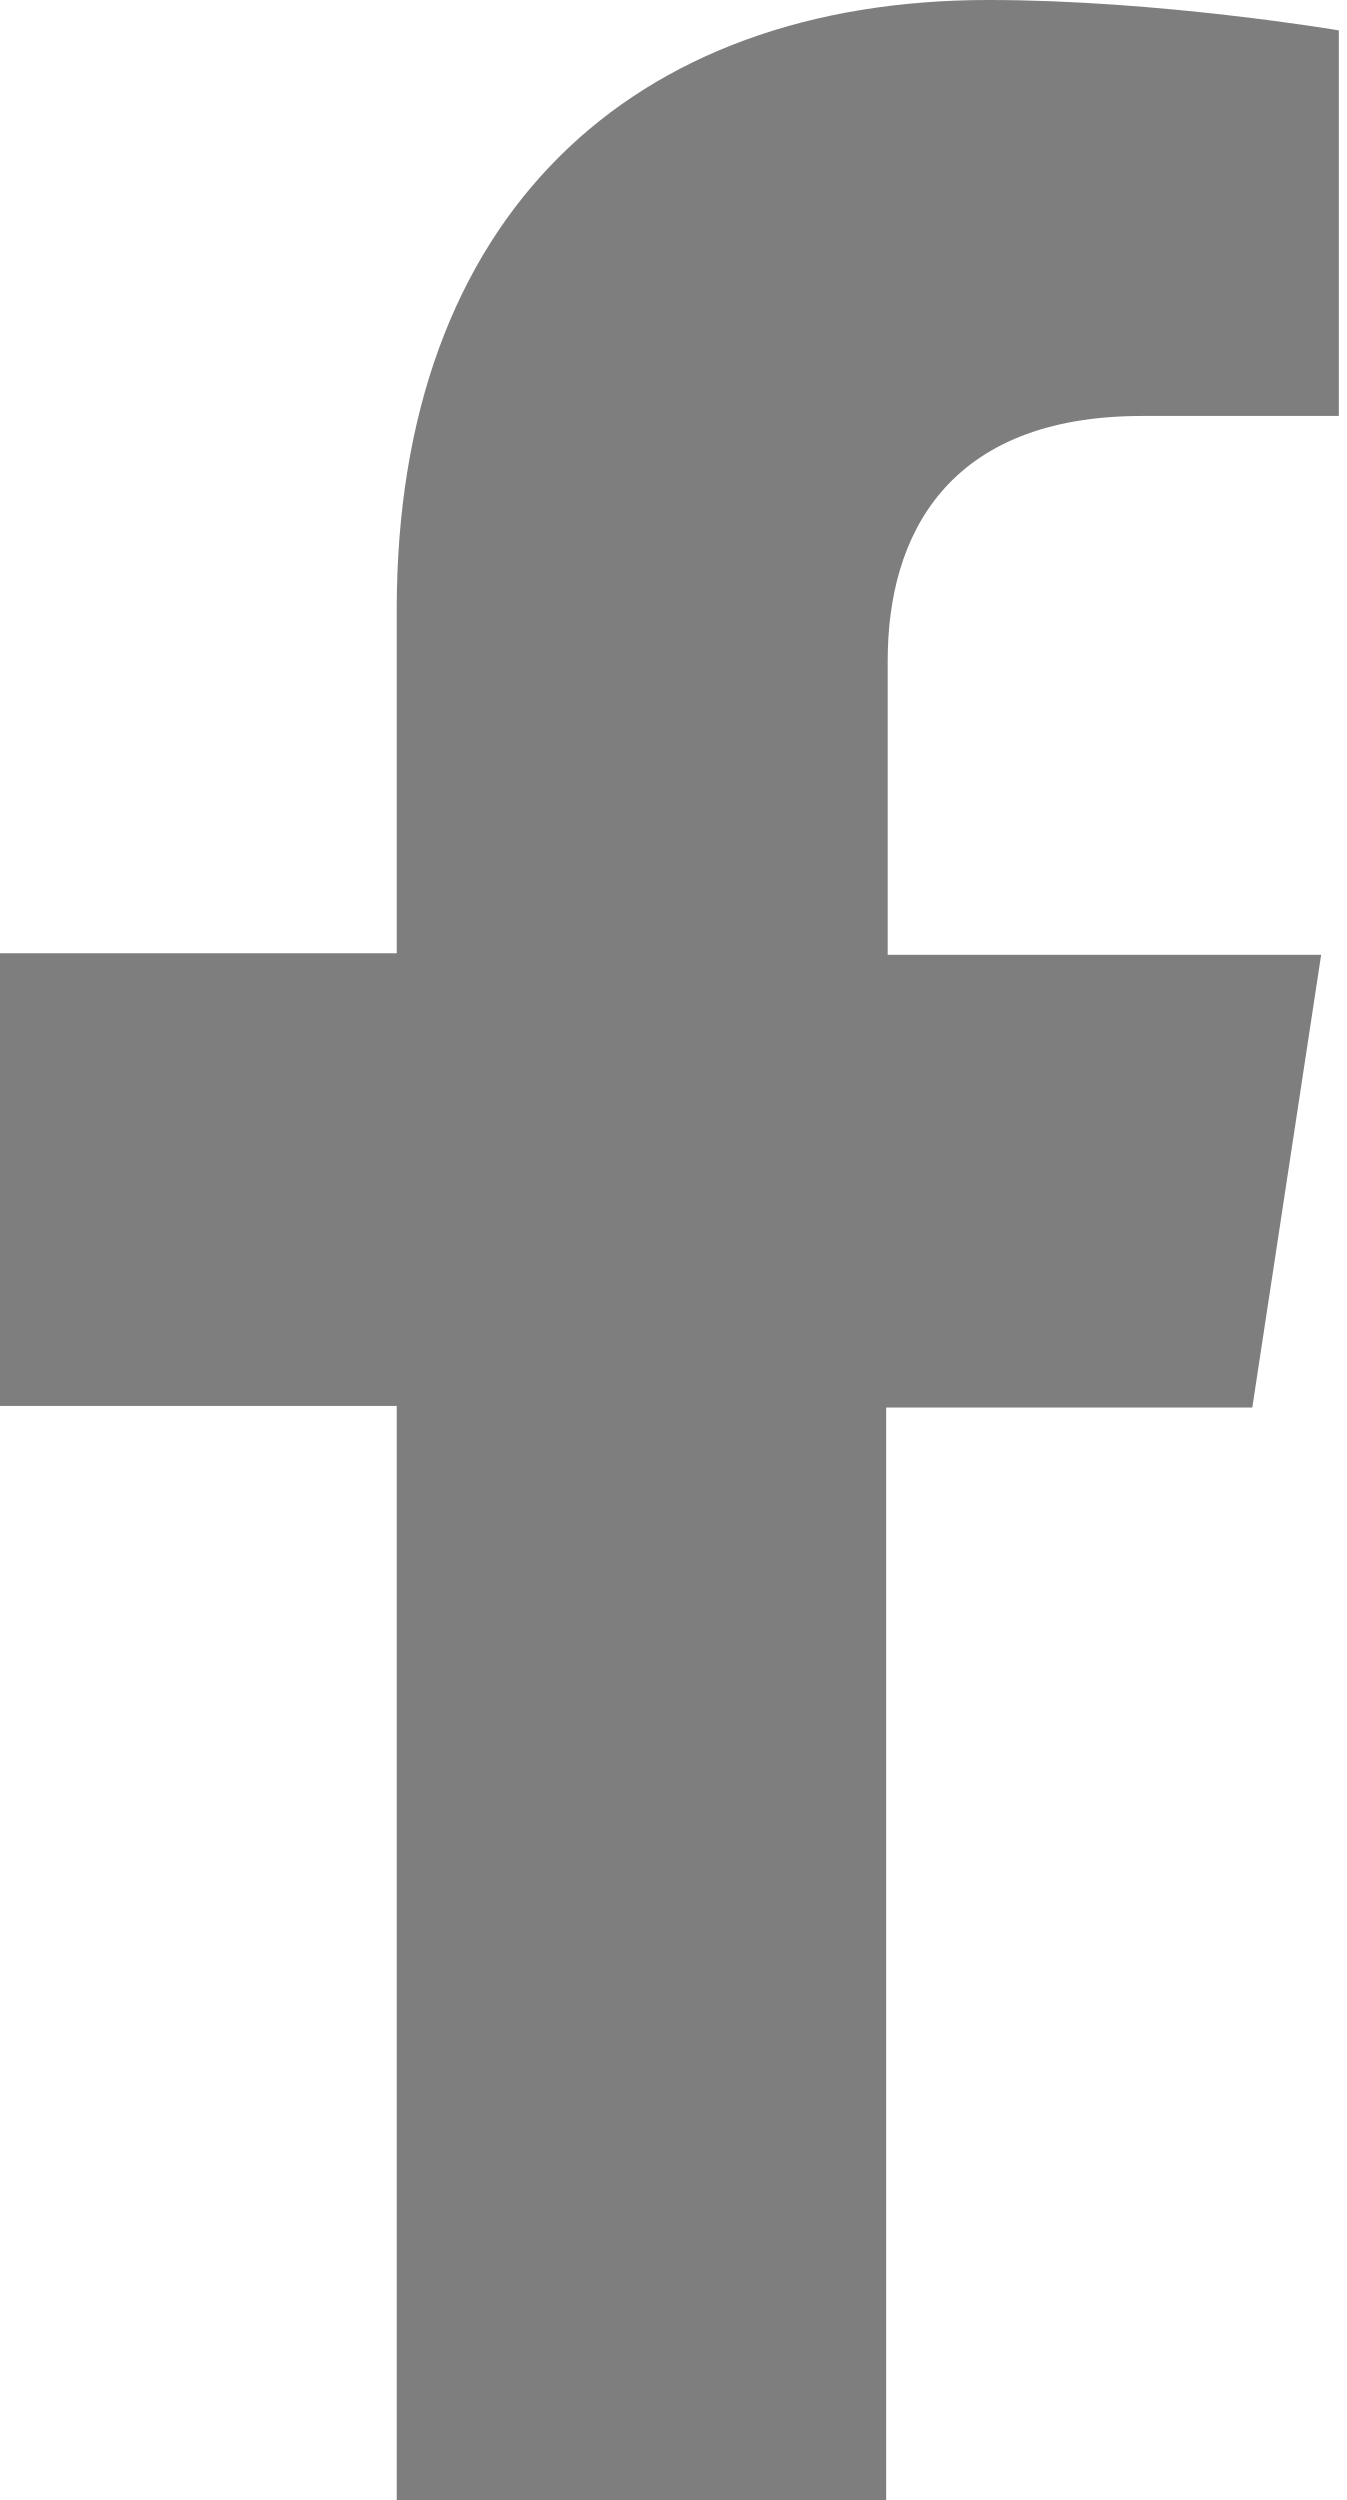
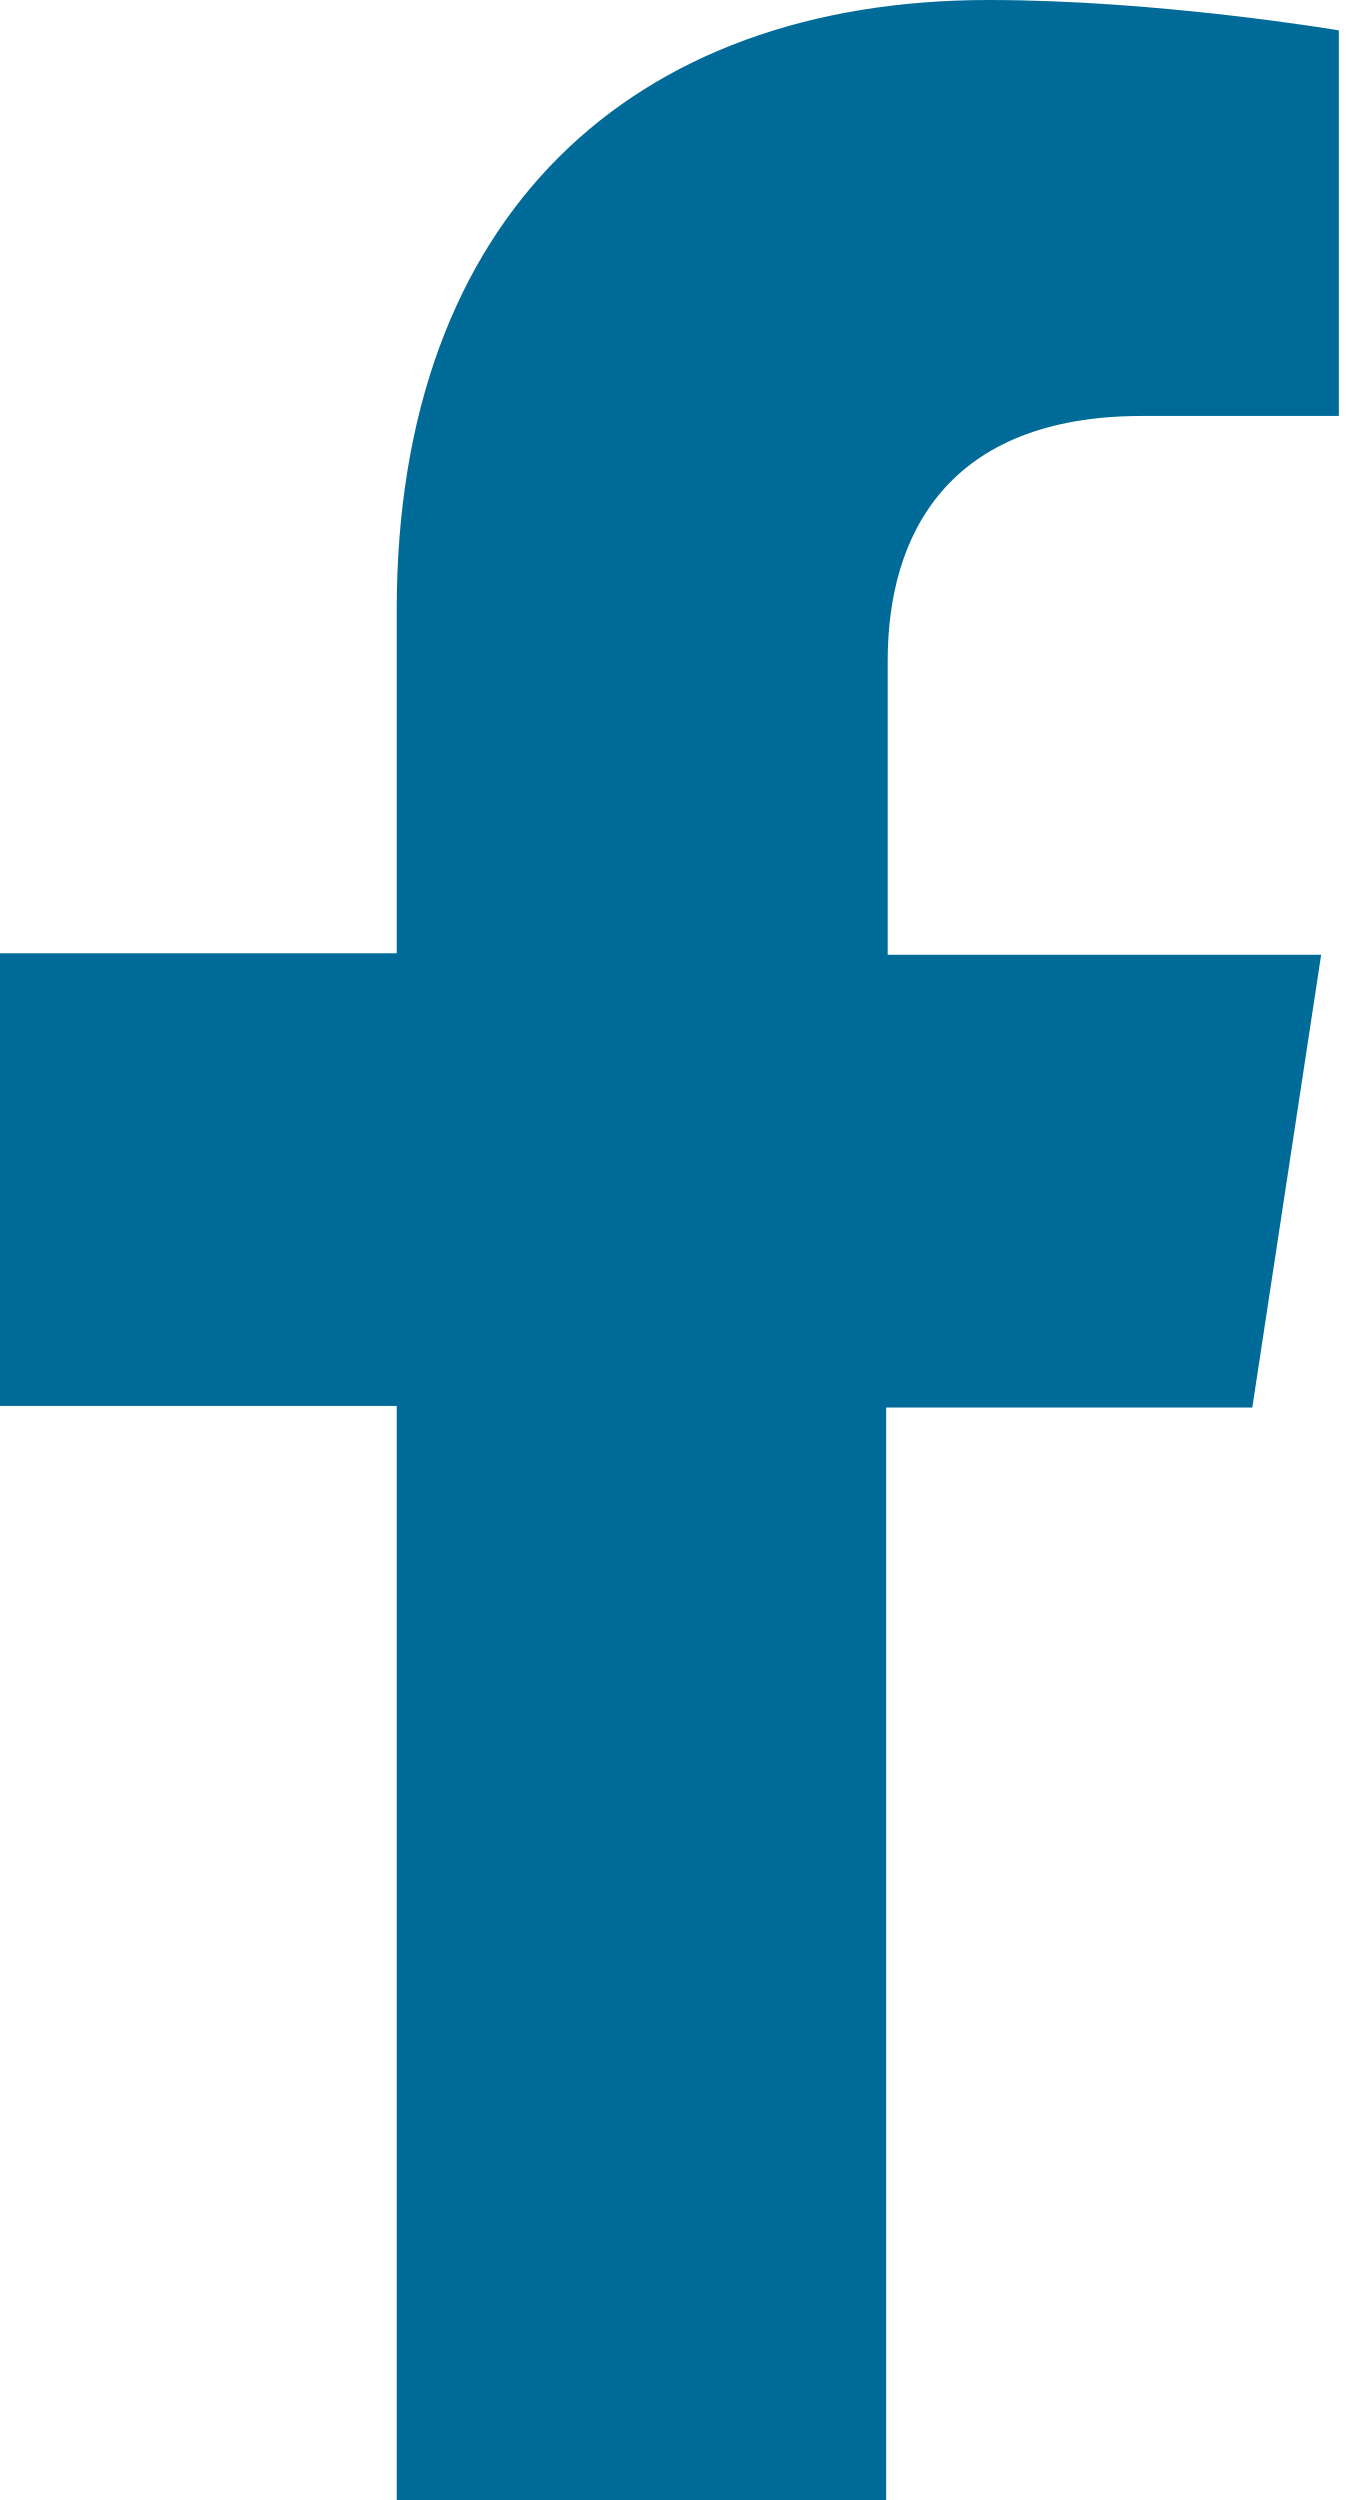
<svg xmlns="http://www.w3.org/2000/svg" width="7" height="13" viewBox="0 0 7 13" fill="none">
-   <path d="M4.608 7.311V13H2.063V7.311H0V4.957H2.063V3.169C2.063 1.123 3.285 0 5.14 0C6.03 0 6.962 0.158 6.962 0.158V2.163H5.939C4.924 2.163 4.616 2.786 4.616 3.435V4.965H6.87L6.512 7.319H4.608V7.311Z" fill="#7E7E7E" />
+   <path d="M4.608 7.311V13H2.063V7.311H0V4.957H2.063V3.169C2.063 1.123 3.285 0 5.14 0C6.03 0 6.962 0.158 6.962 0.158V2.163H5.939C4.924 2.163 4.616 2.786 4.616 3.435V4.965H6.87L6.512 7.319H4.608V7.311Z" fill="#006B99" />
</svg>
